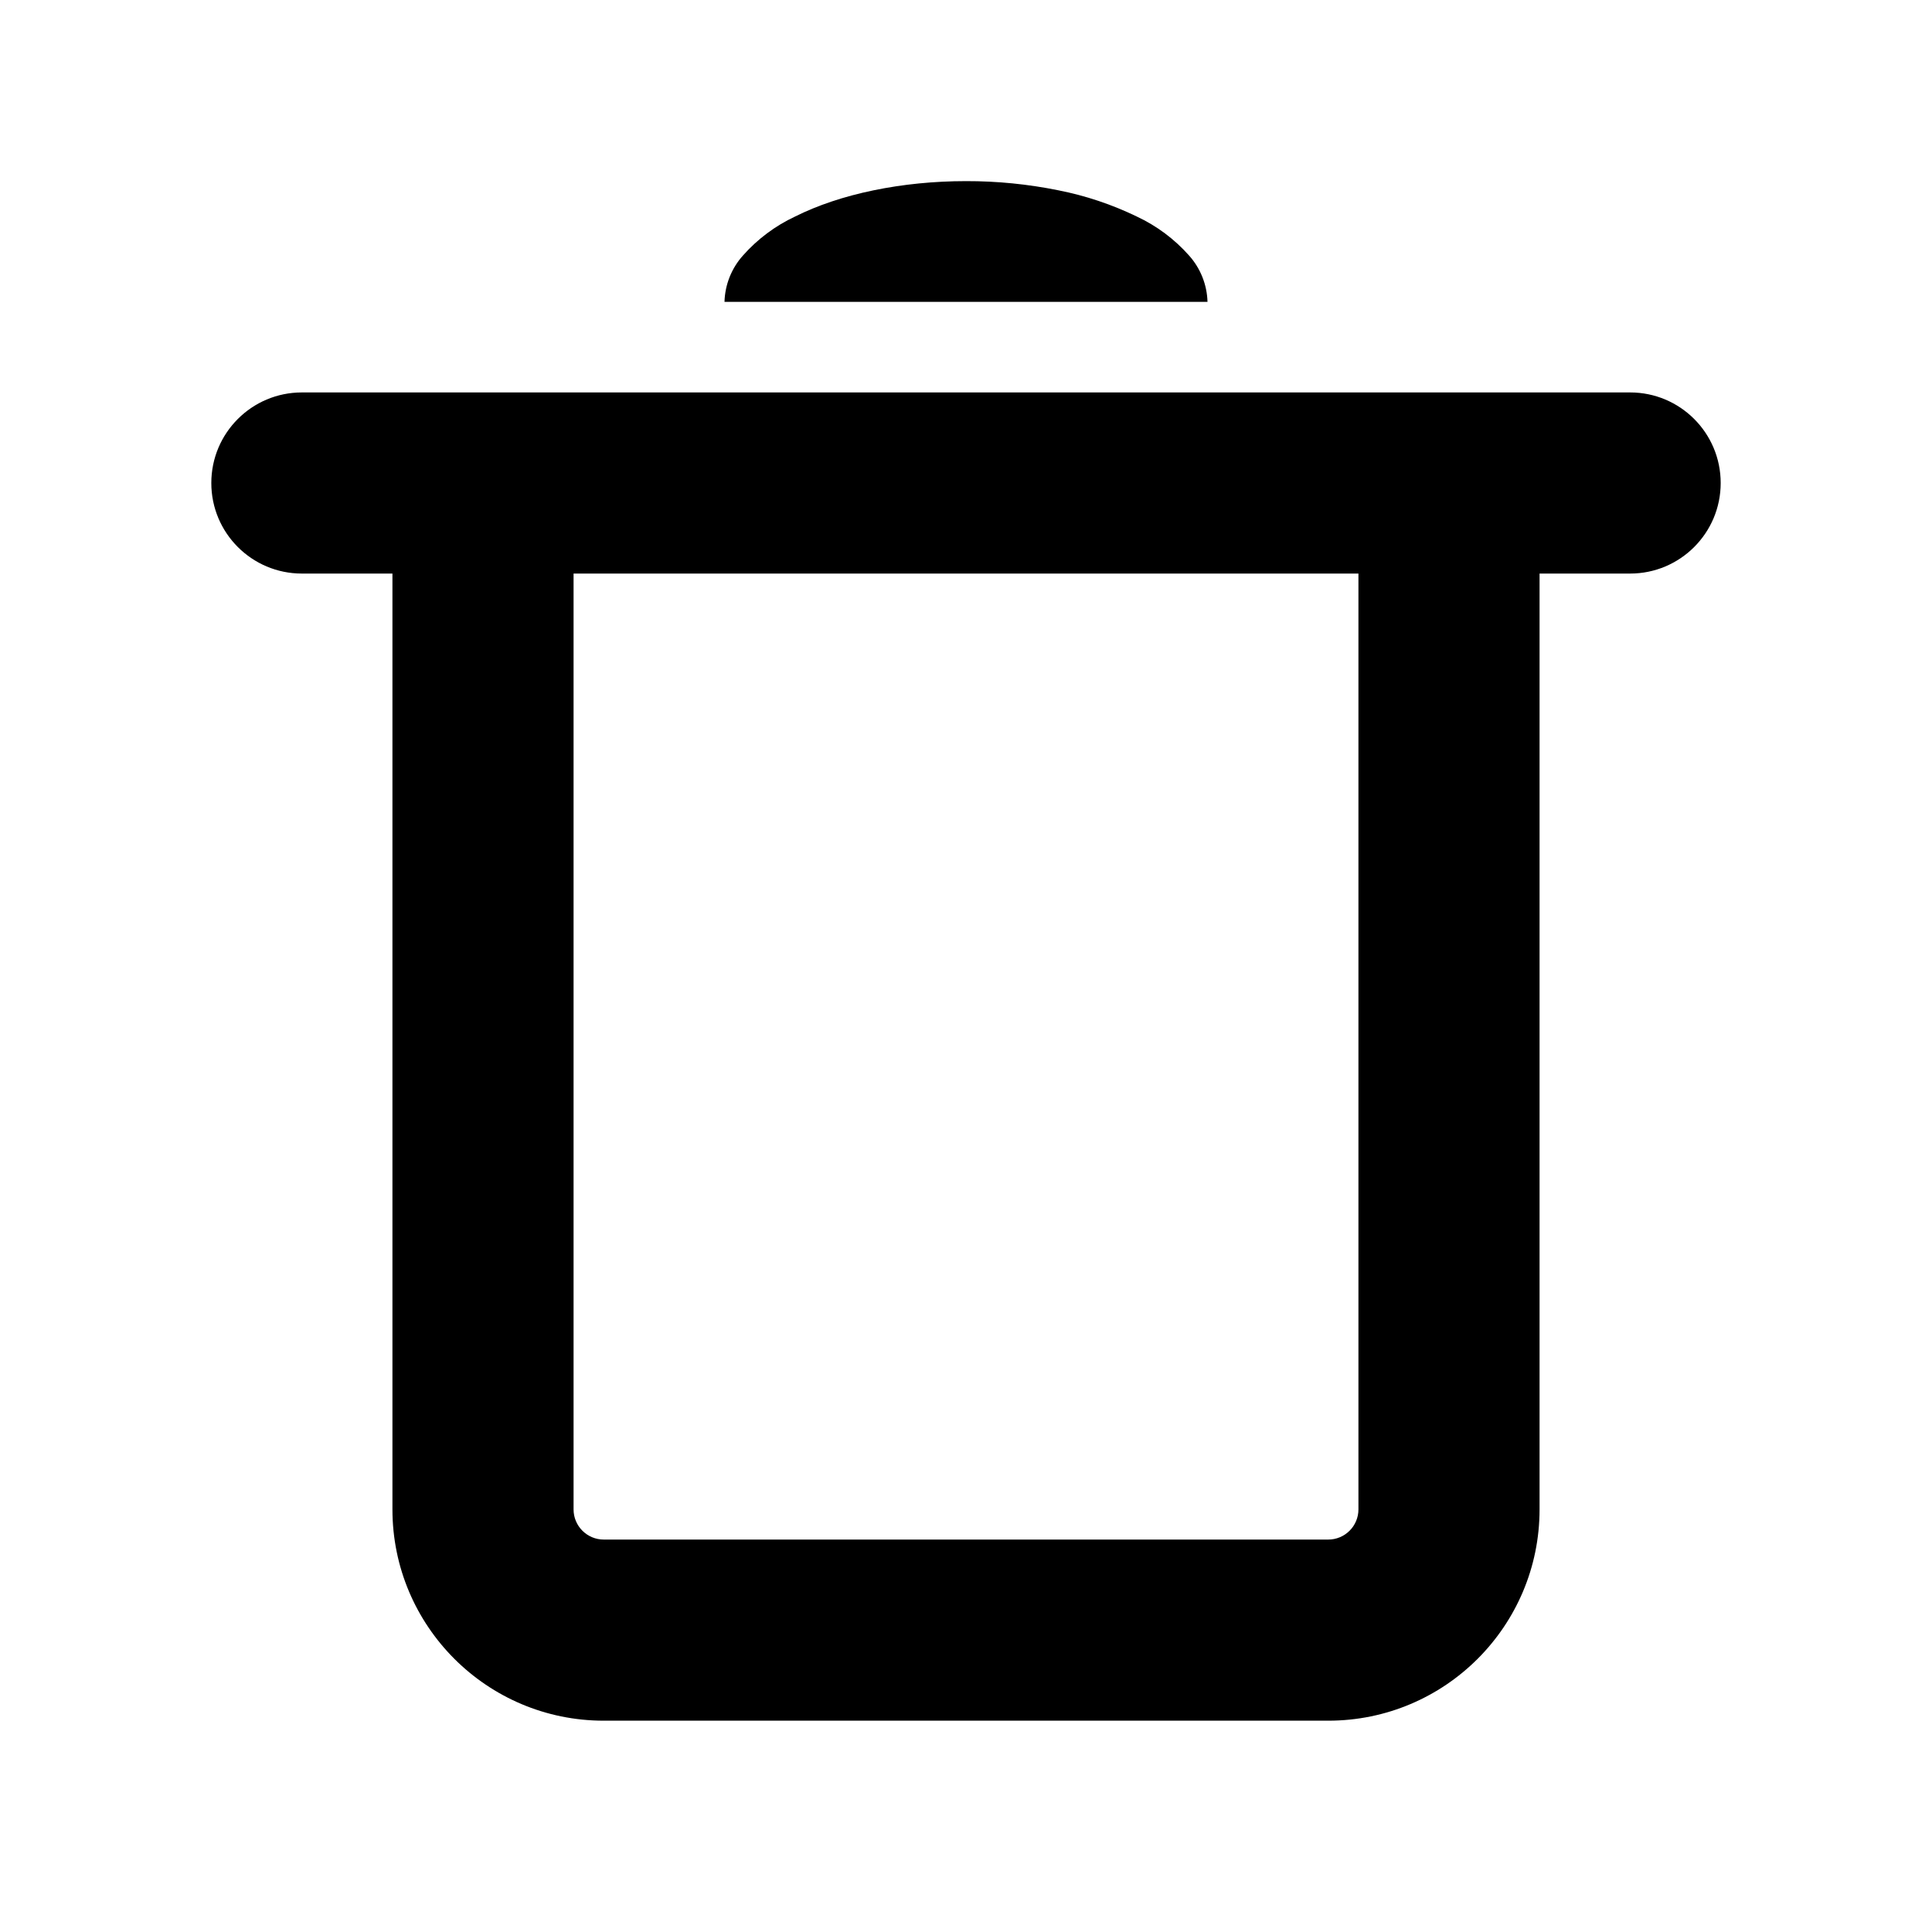
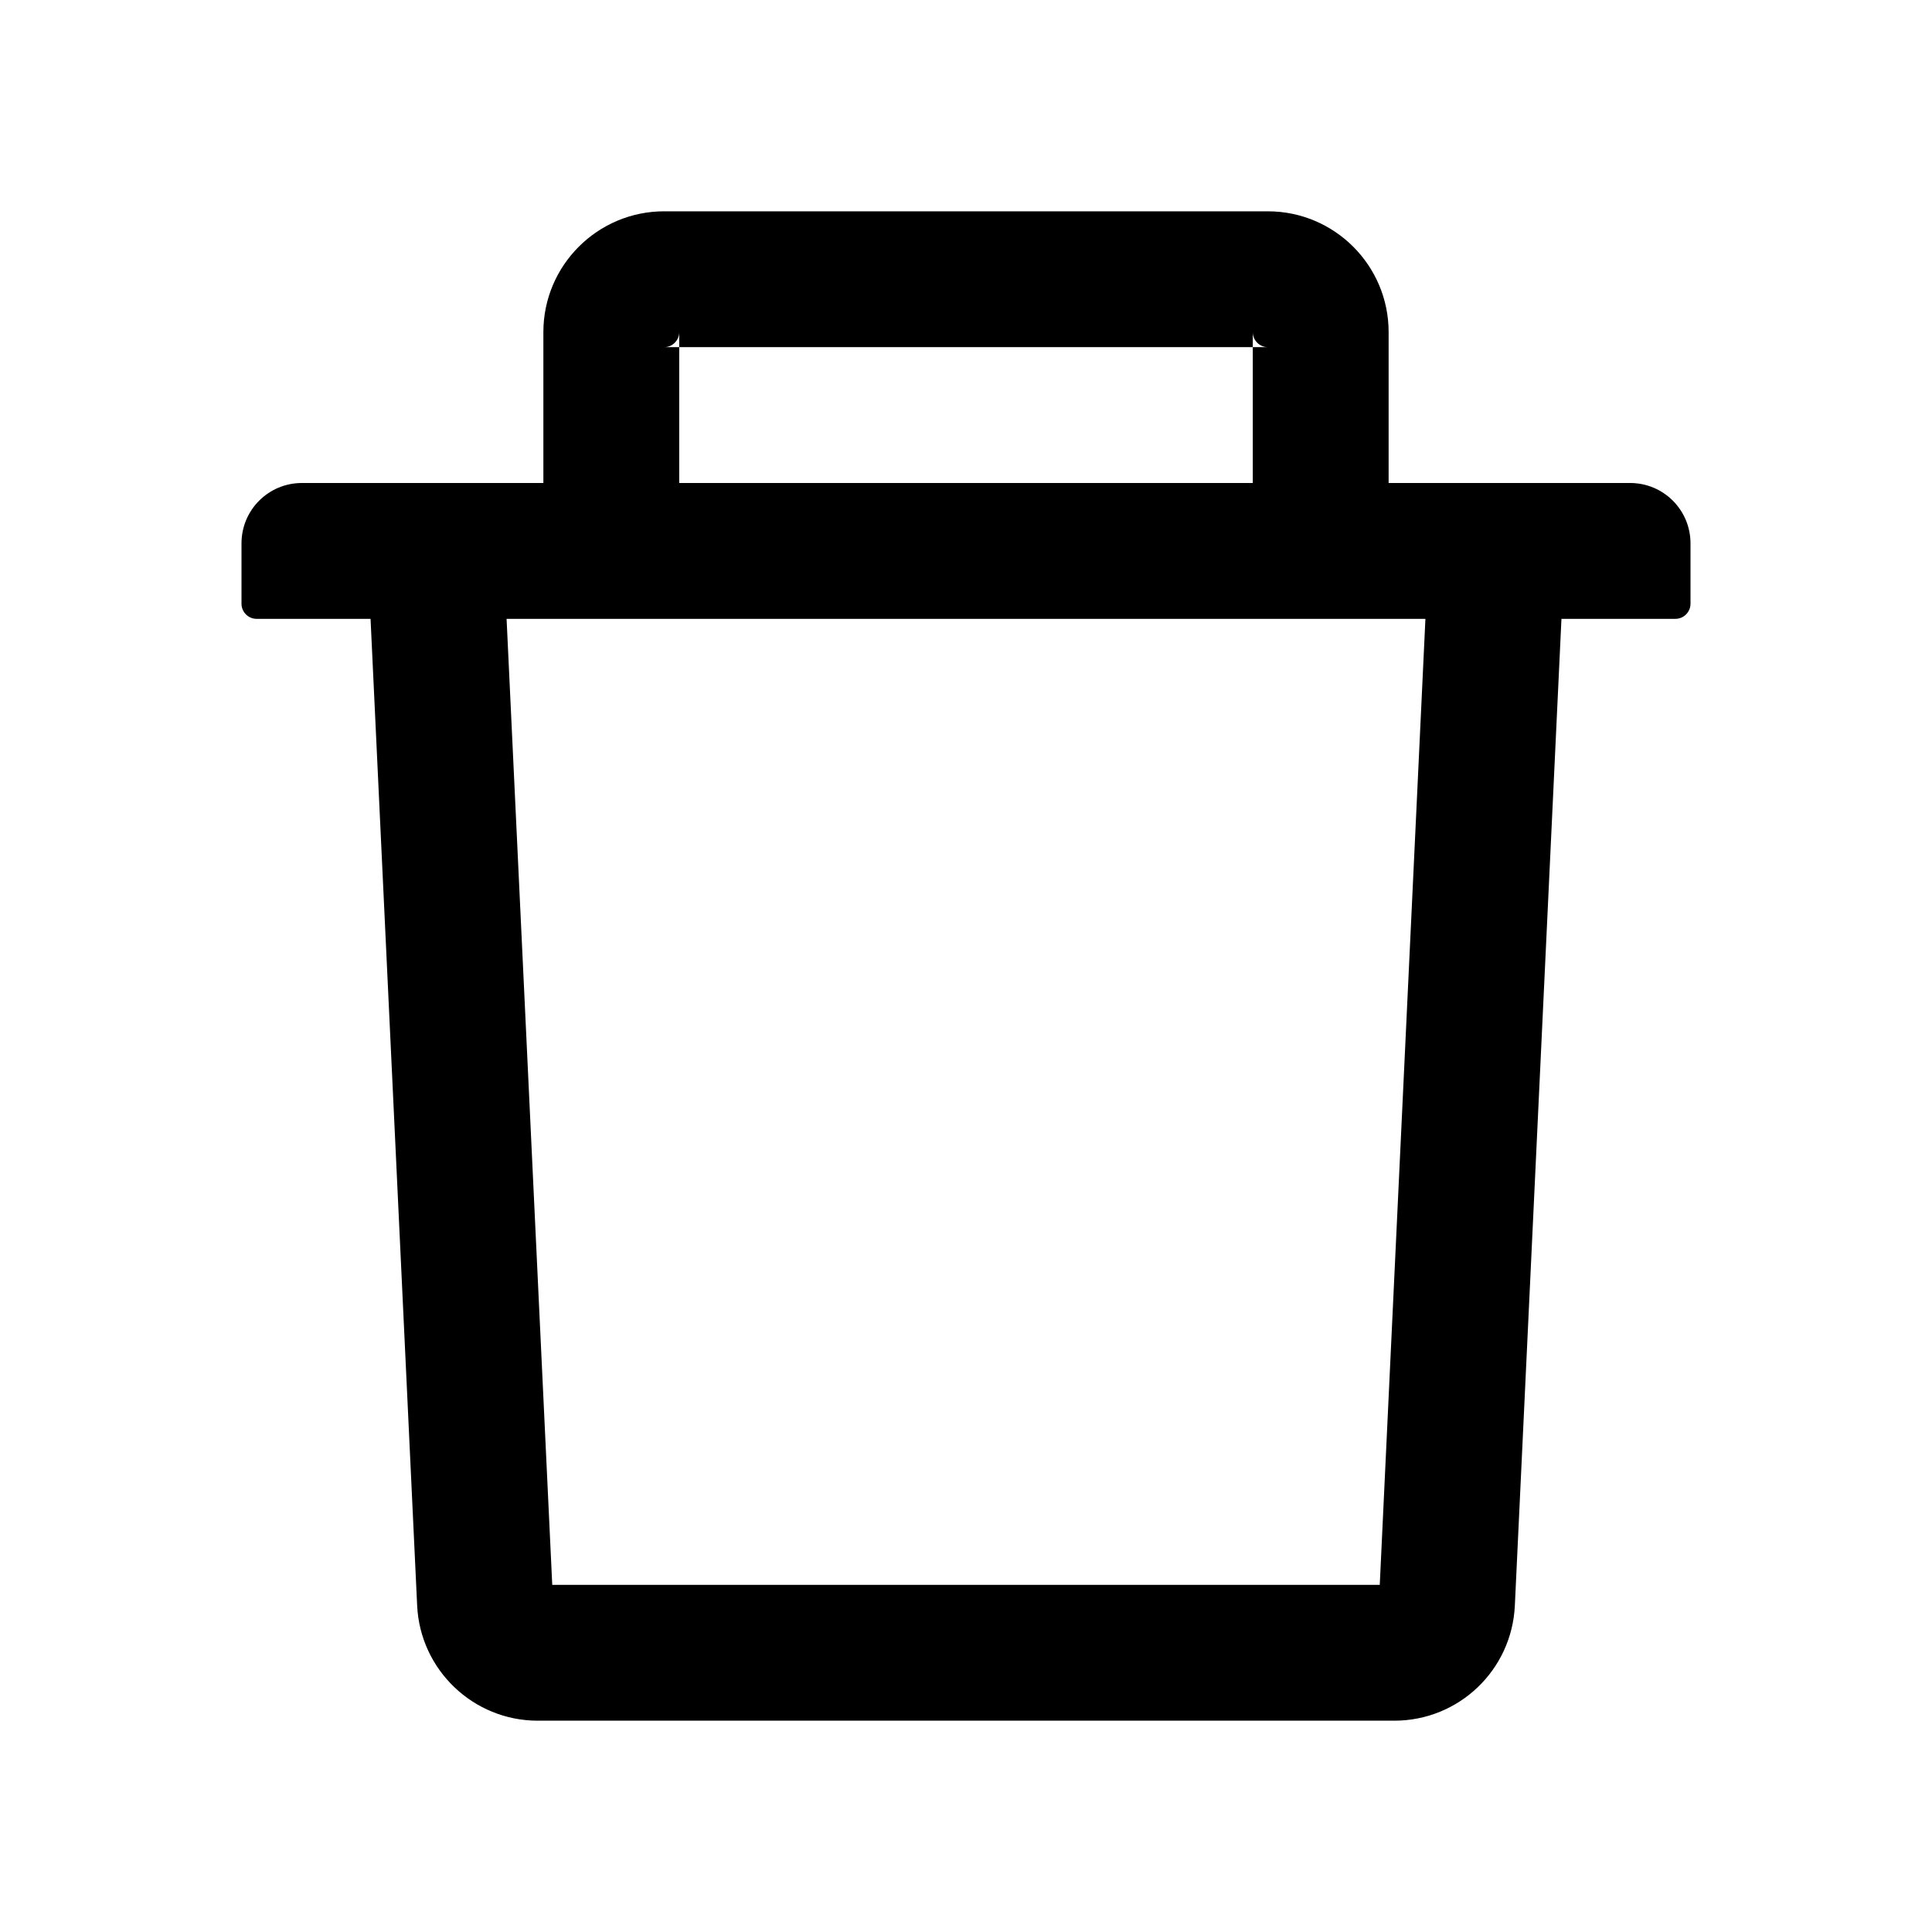
- <svg xmlns="http://www.w3.org/2000/svg" viewBox="0 0 16 16" fill="currentcolor">
-   <path d="M6.152 2.117A.6.6 0 0 0 6 2.5h4a.6.6 0 0 0-.152-.383 1.33 1.33 0 0 0-.434-.324 2.675 2.675 0 0 0-.649-.217A3.803 3.803 0 0 0 8 1.5c-.263 0-.523.026-.765.076-.243.05-.464.124-.65.217a1.33 1.33 0 0 0-.433.324z" />
-   <path fill-rule="evenodd" clip-rule="evenodd" d="M1.75 4a.75.75 0 0 1 .75-.75h11a.75.75 0 0 1 0 1.5h-.75v7.75A1.75 1.75 0 0 1 11 14.25H5a1.75 1.75 0 0 1-1.75-1.75V4.75H2.5A.75.75 0 0 1 1.75 4zm3 8.5V4.75h6.5v7.75a.25.25 0 0 1-.25.25H5a.25.25 0 0 1-.25-.25z" />
+ <svg xmlns="http://www.w3.org/2000/svg" class="icon" viewBox="0 0 1024 1024">
+   <path d="M360 184h-8c4.4 0 8-3.6 8-8v8h304v-8c0 4.4 3.6 8 8 8h-8v72h72v-80c0-35.3-28.7-64-64-64H352c-35.3 0-64 28.7-64 64v80h72v-72zm504 72H160c-17.7 0-32 14.3-32 32v32c0 4.4 3.6 8 8 8h60.4l24.7 523c1.6 34.1 29.8 61 63.9 61h454c34.2 0 62.3-26.8 63.9-61l24.7-523H888c4.4 0 8-3.6 8-8v-32c0-17.7-14.3-32-32-32zM731.3 840H292.7l-24.2-512h487l-24.2 512z" />
</svg>
